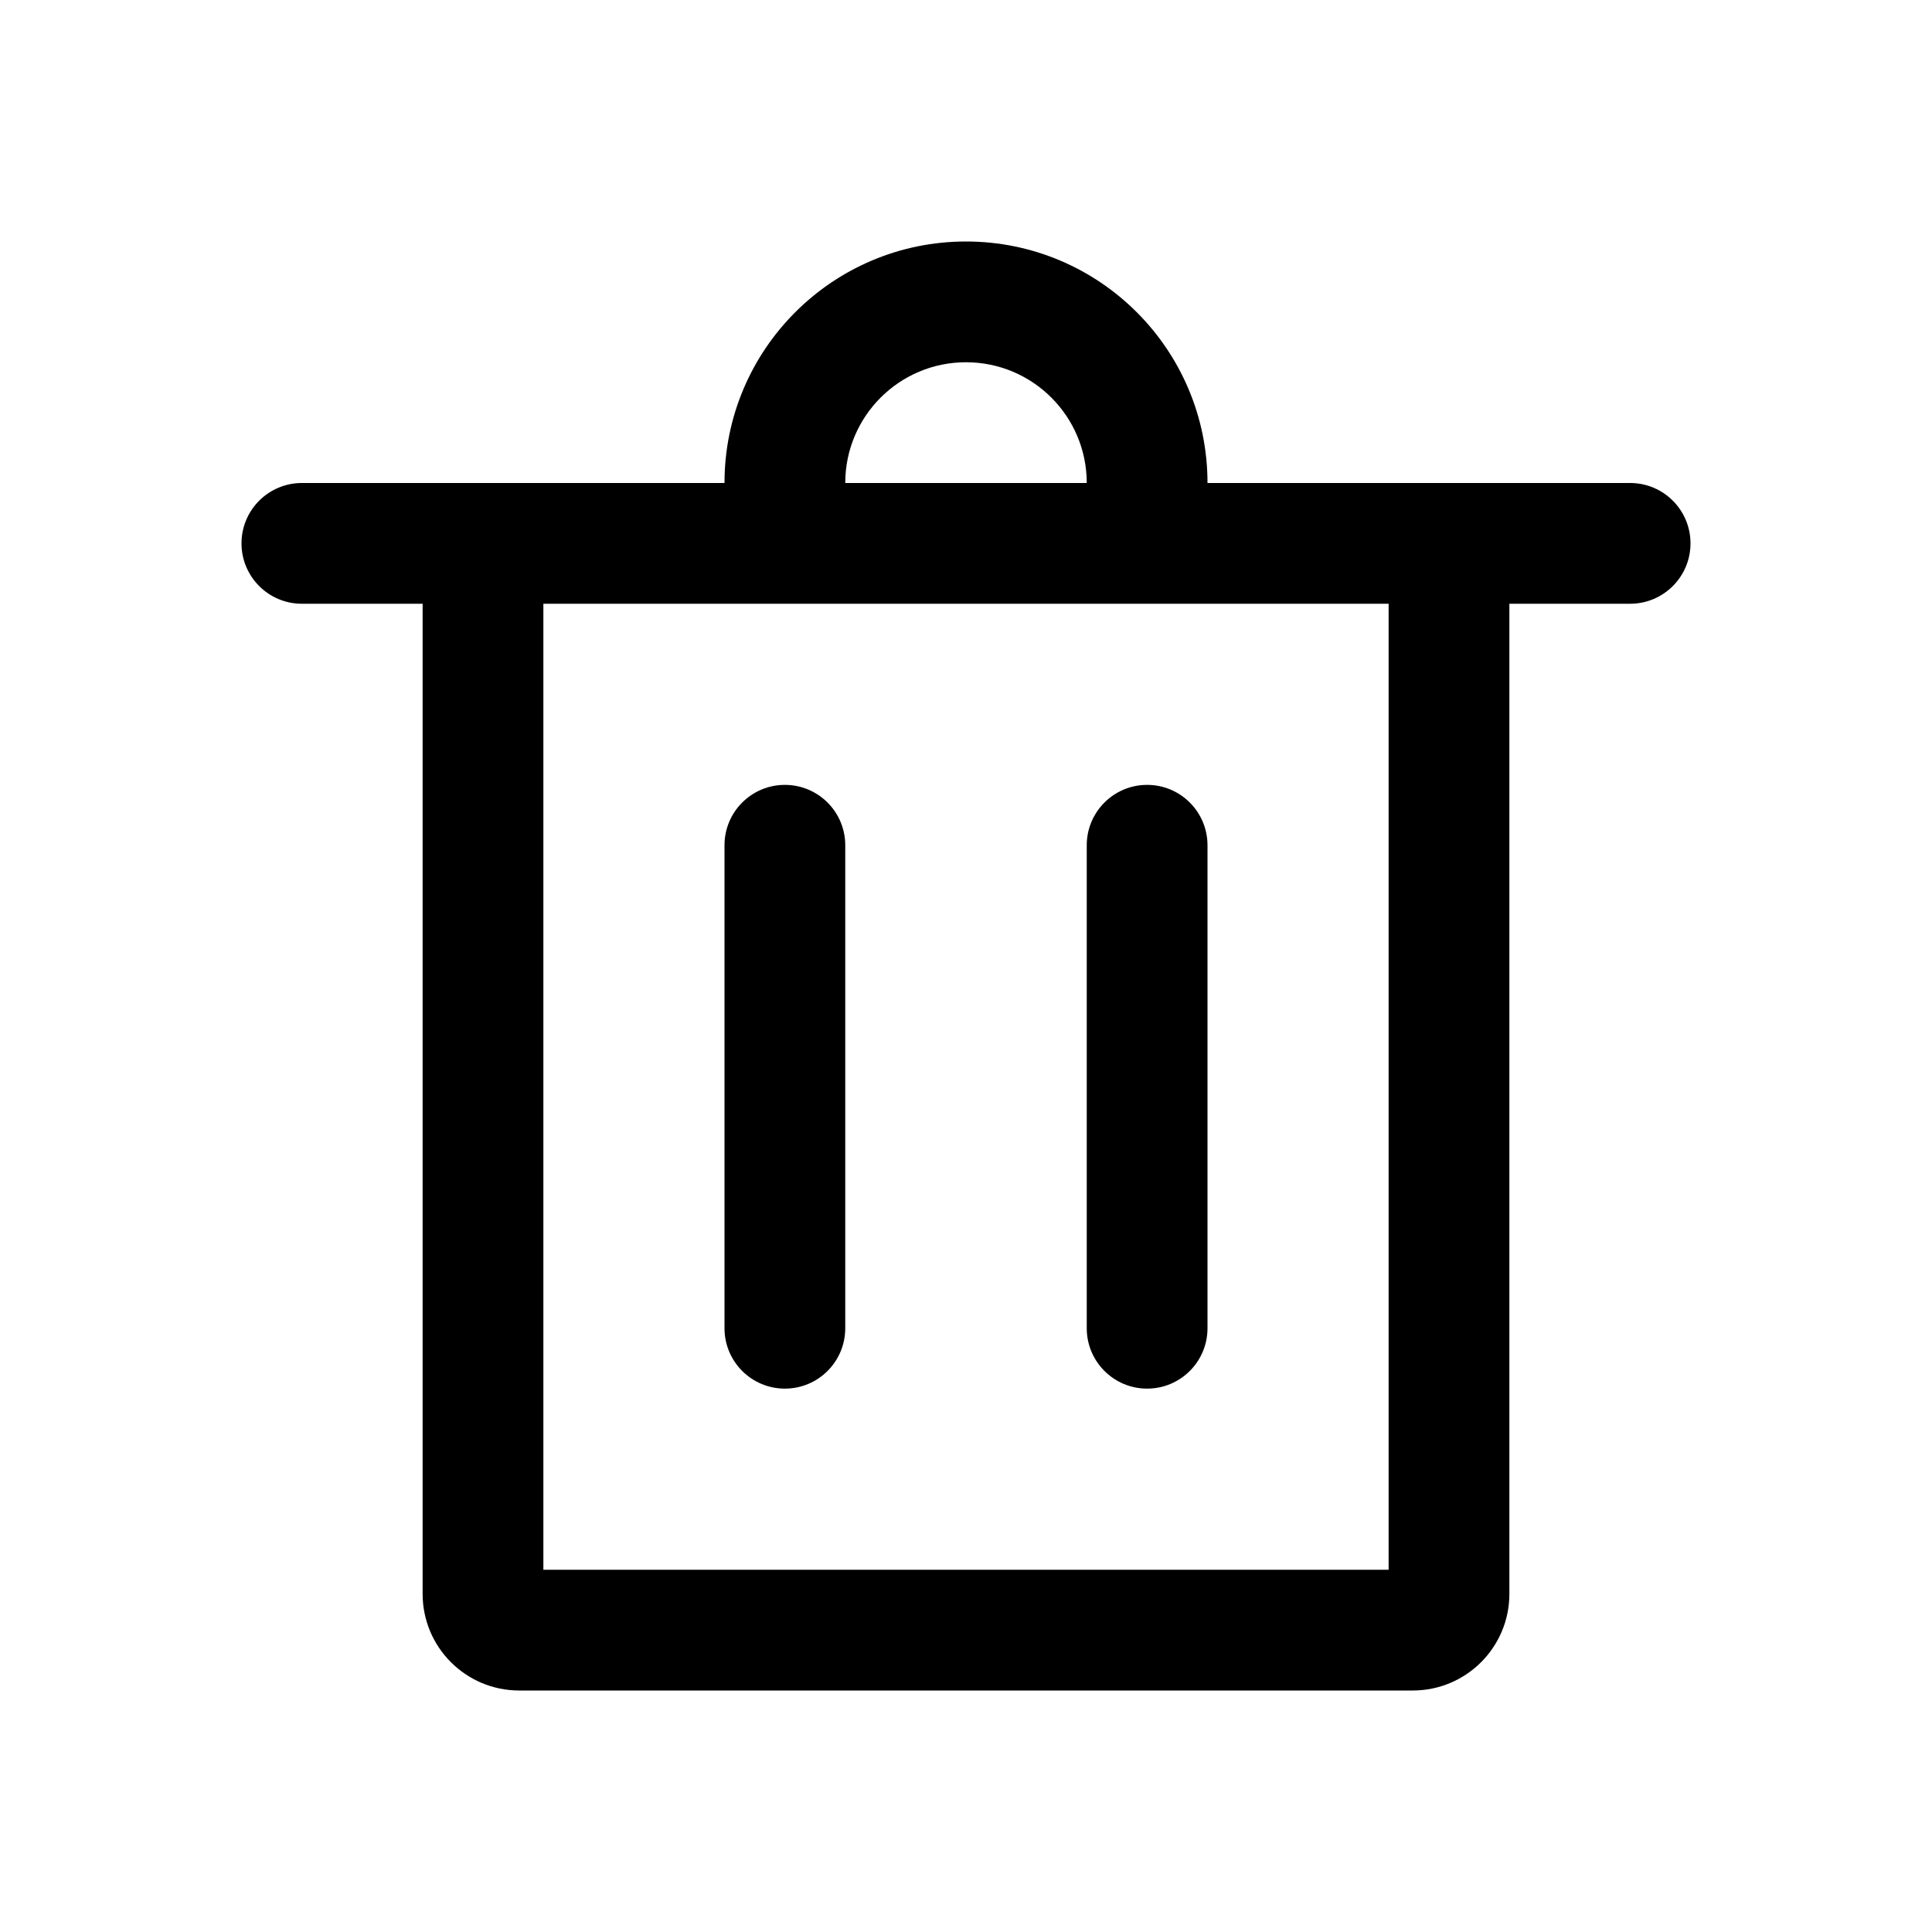
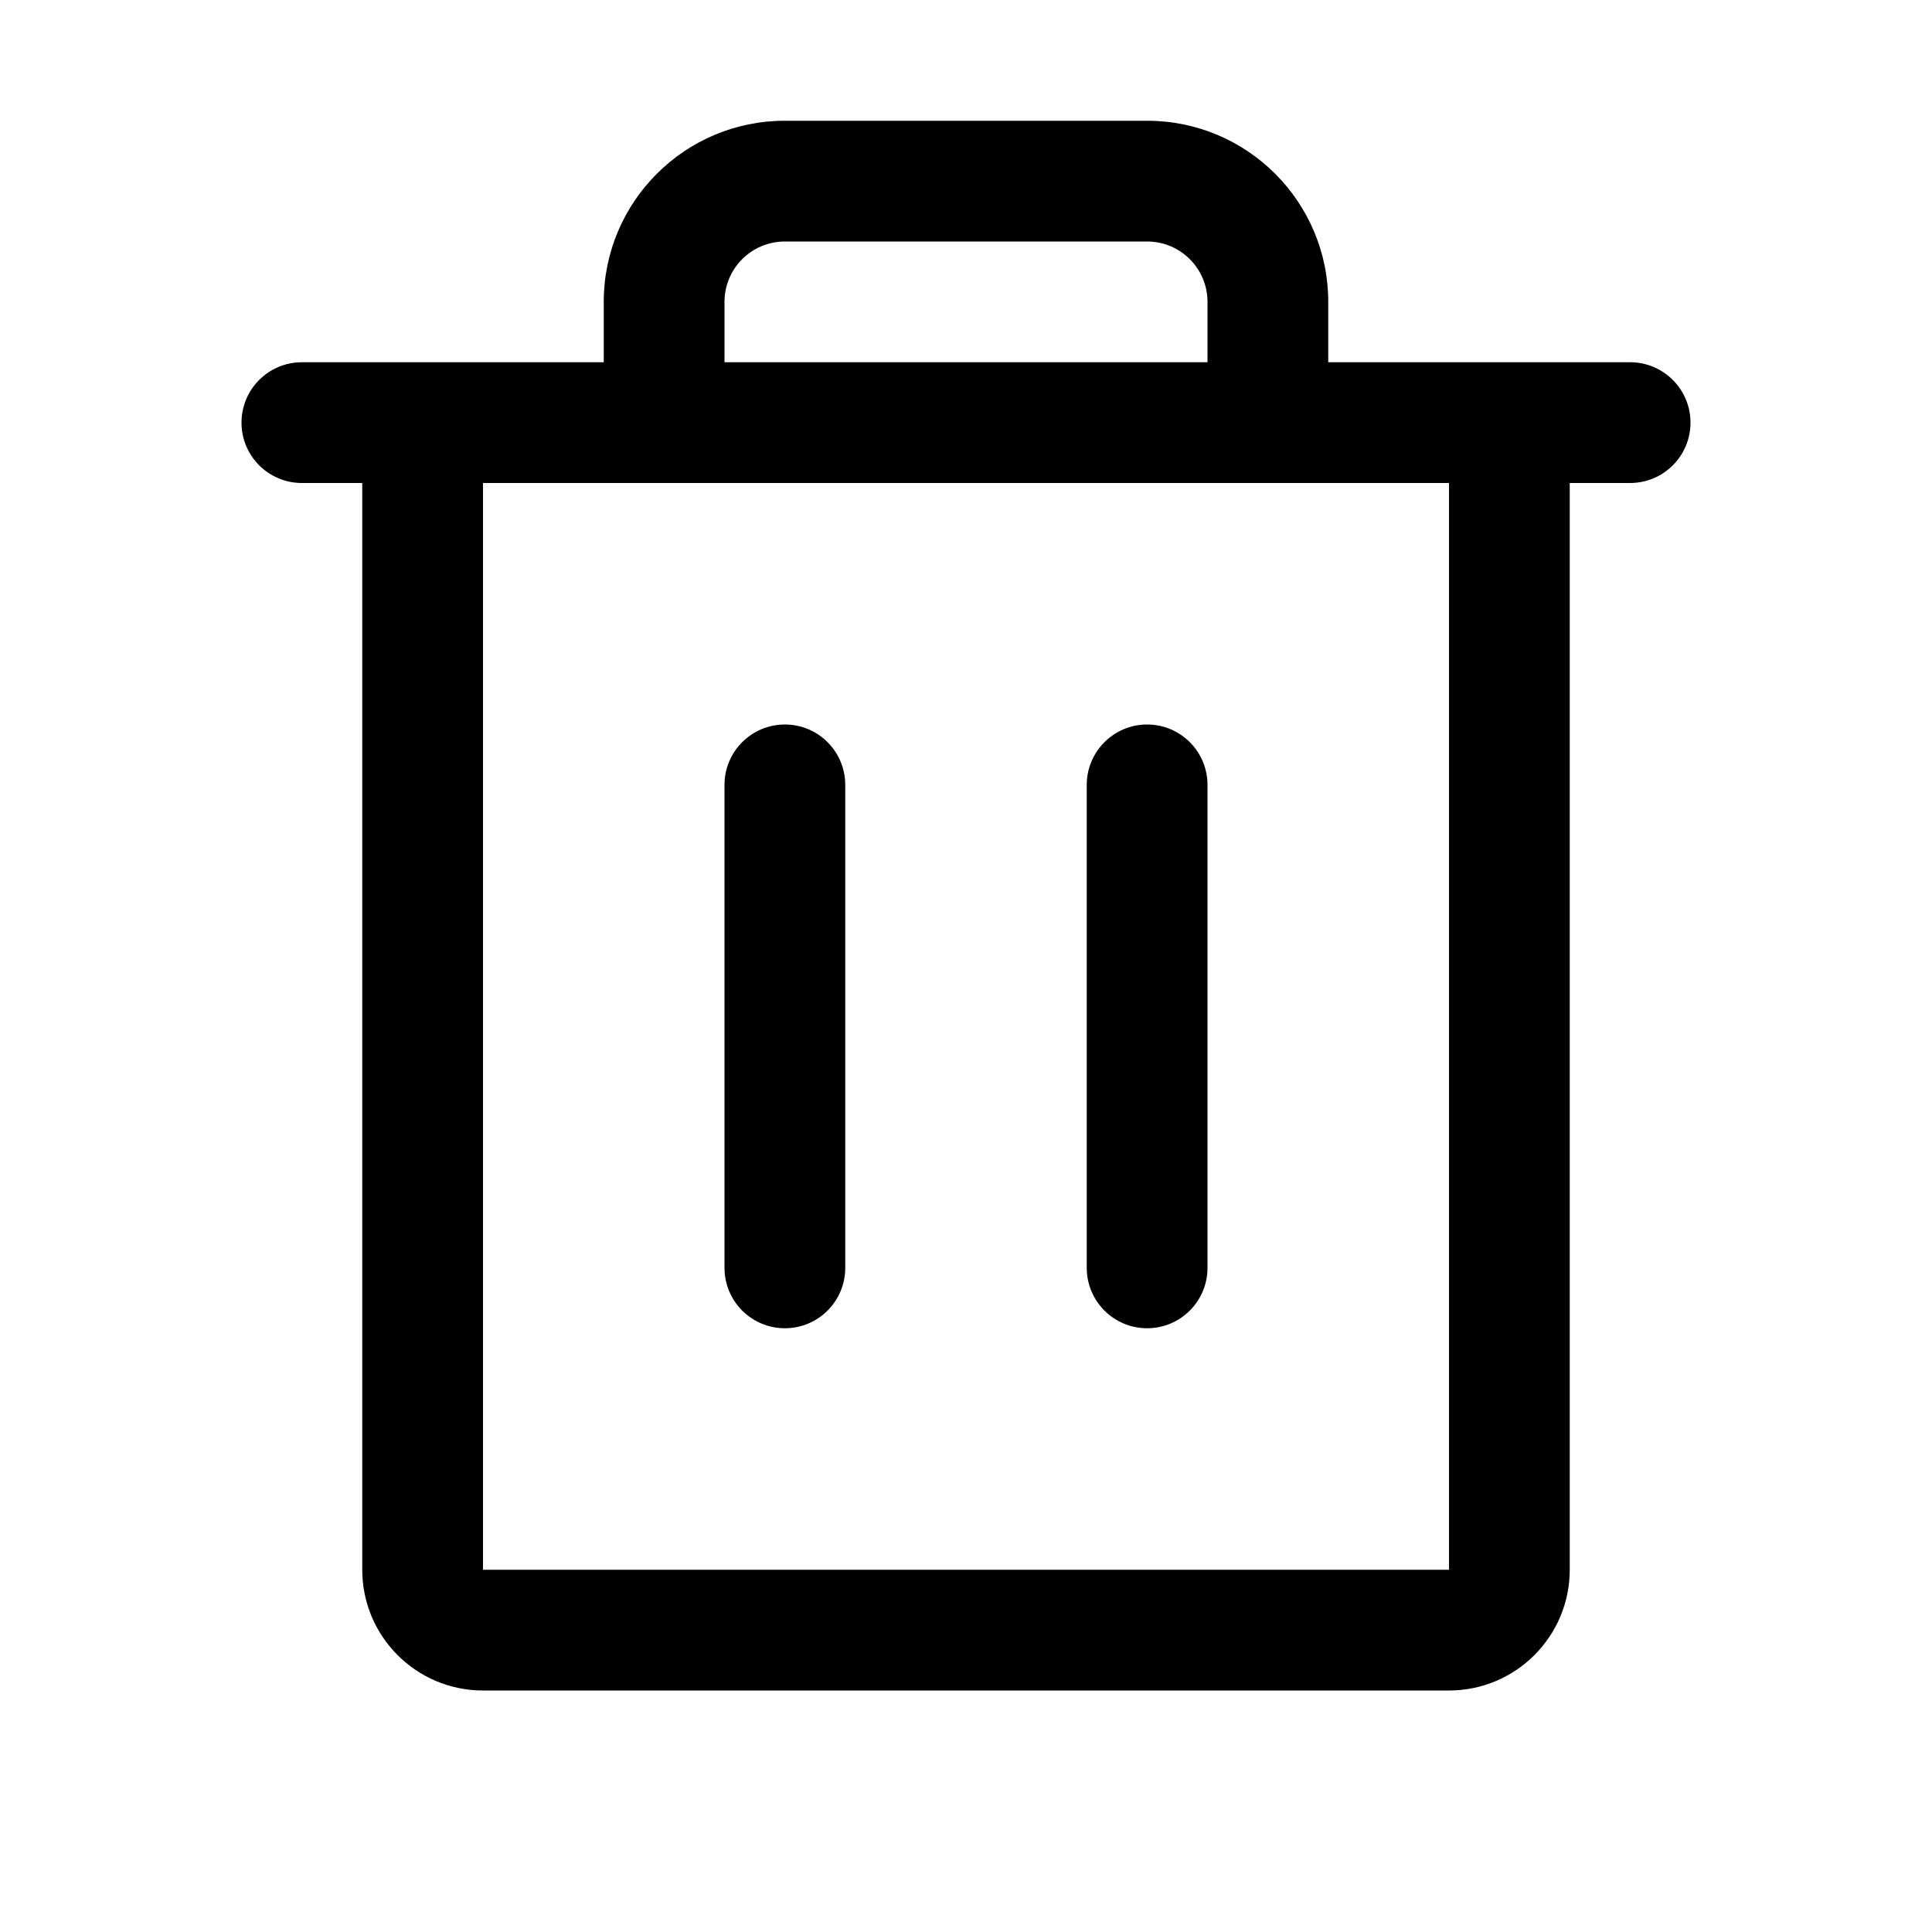
<svg xmlns="http://www.w3.org/2000/svg" fill="none" viewBox="0 0 20 20">
-   <path fill="currentColor" d="M3.125 5h13.75a.625.625 0 0 1 0 1.25H3.125a.625.625 0 0 1 0-1.25M7.5 5a2.5 2.5 0 0 1 5 0h-1.25a1.25 1.25 0 0 0-2.5 0zM4.375 5H15.625v11.5a1 1 0 0 1-1 1H5.375a1 1 0 0 1-1-1zM5.625 6.25v10h8.75v-10zM7.5 8.75a.625.625 0 0 1 1.25 0v5a.625.625 0 0 1-1.25 0zM11.25 8.75a.625.625 0 0 1 1.25 0v5a.625.625 0 0 1-1.25 0z" />
+   <path fill="currentColor" d="M16.875 3.75H13.75v-.625a1.875 1.875 0 0 0-1.875-1.875h-3.75A1.875 1.875 0 0 0 6.25 3.125v.625H3.125a.625.625 0 0 0 0 1.25h.625v11.25A1.25 1.25 0 0 0 5 17.5h10a1.25 1.25 0 0 0 1.25-1.25V5h.625a.625.625 0 1 0 0-1.25M7.5 3.125a.625.625 0 0 1 .625-.625h3.75a.625.625 0 0 1 .625.625v.625h-5zM15 16.25H5V5h10zM8.75 8.125v5a.625.625 0 1 1-1.25 0v-5a.625.625 0 0 1 1.25 0m3.75 0v5a.624.624 0 1 1-1.25 0v-5a.625.625 0 1 1 1.25 0" />
</svg>
